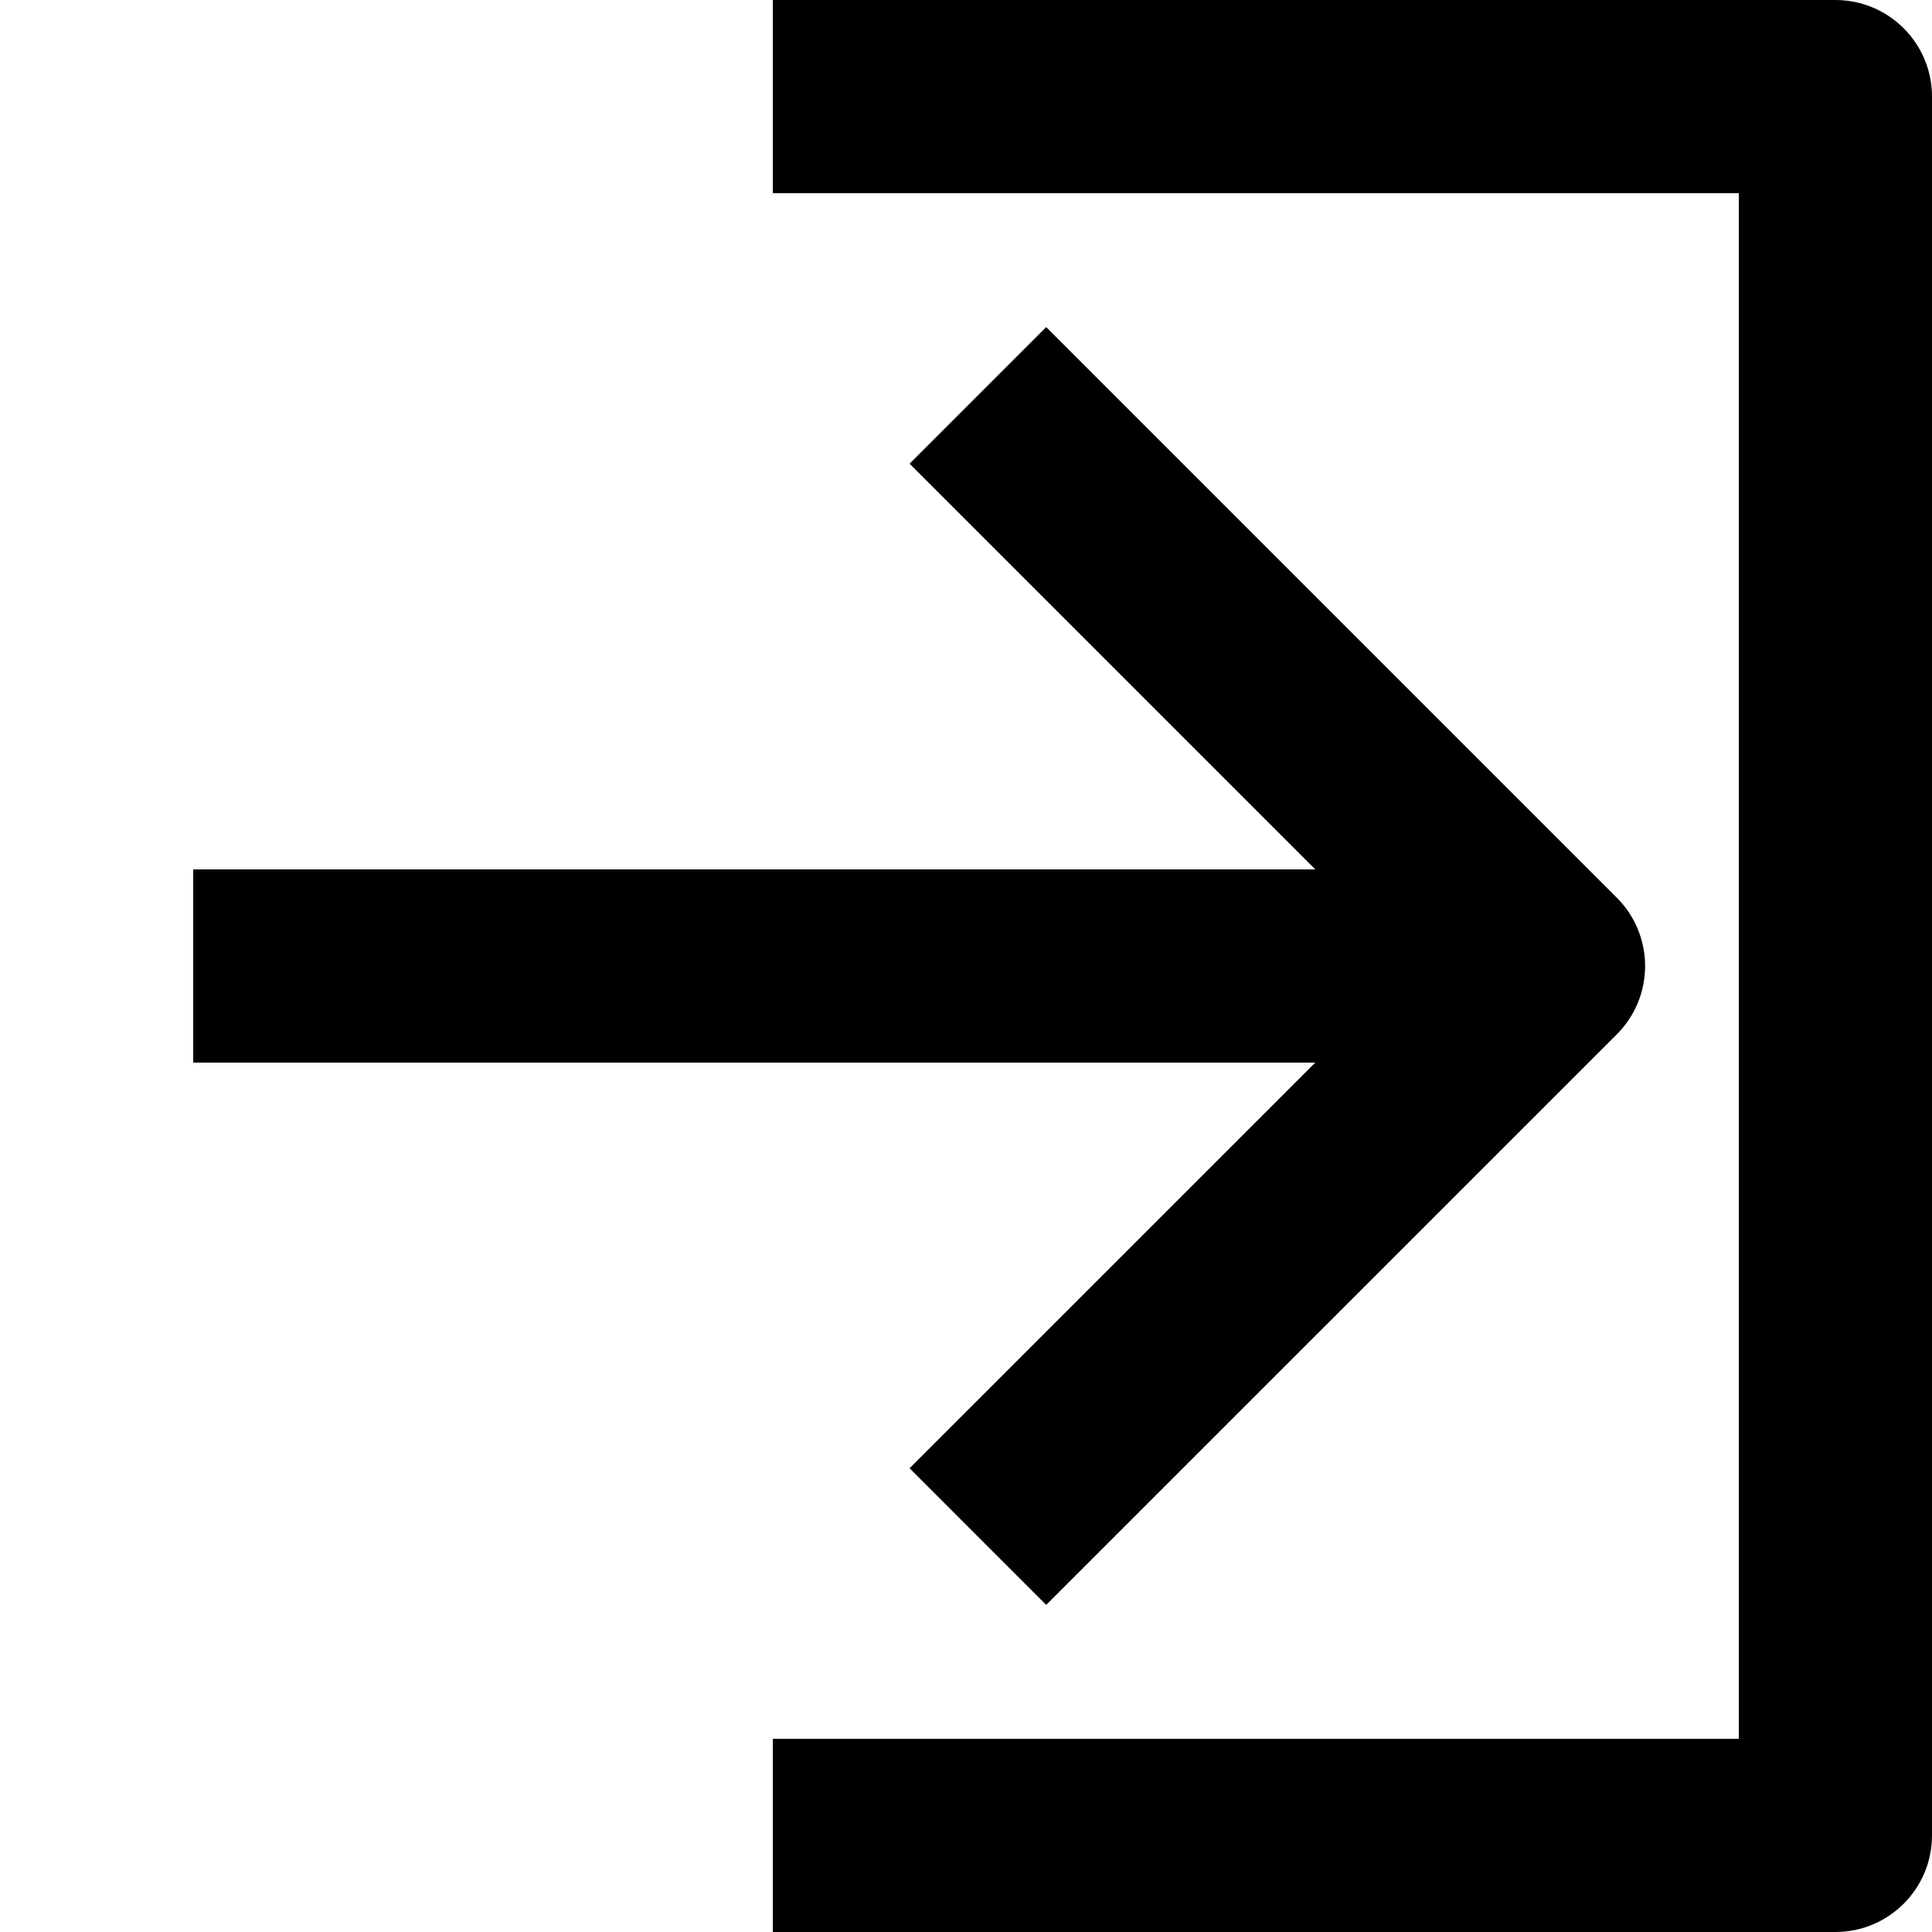
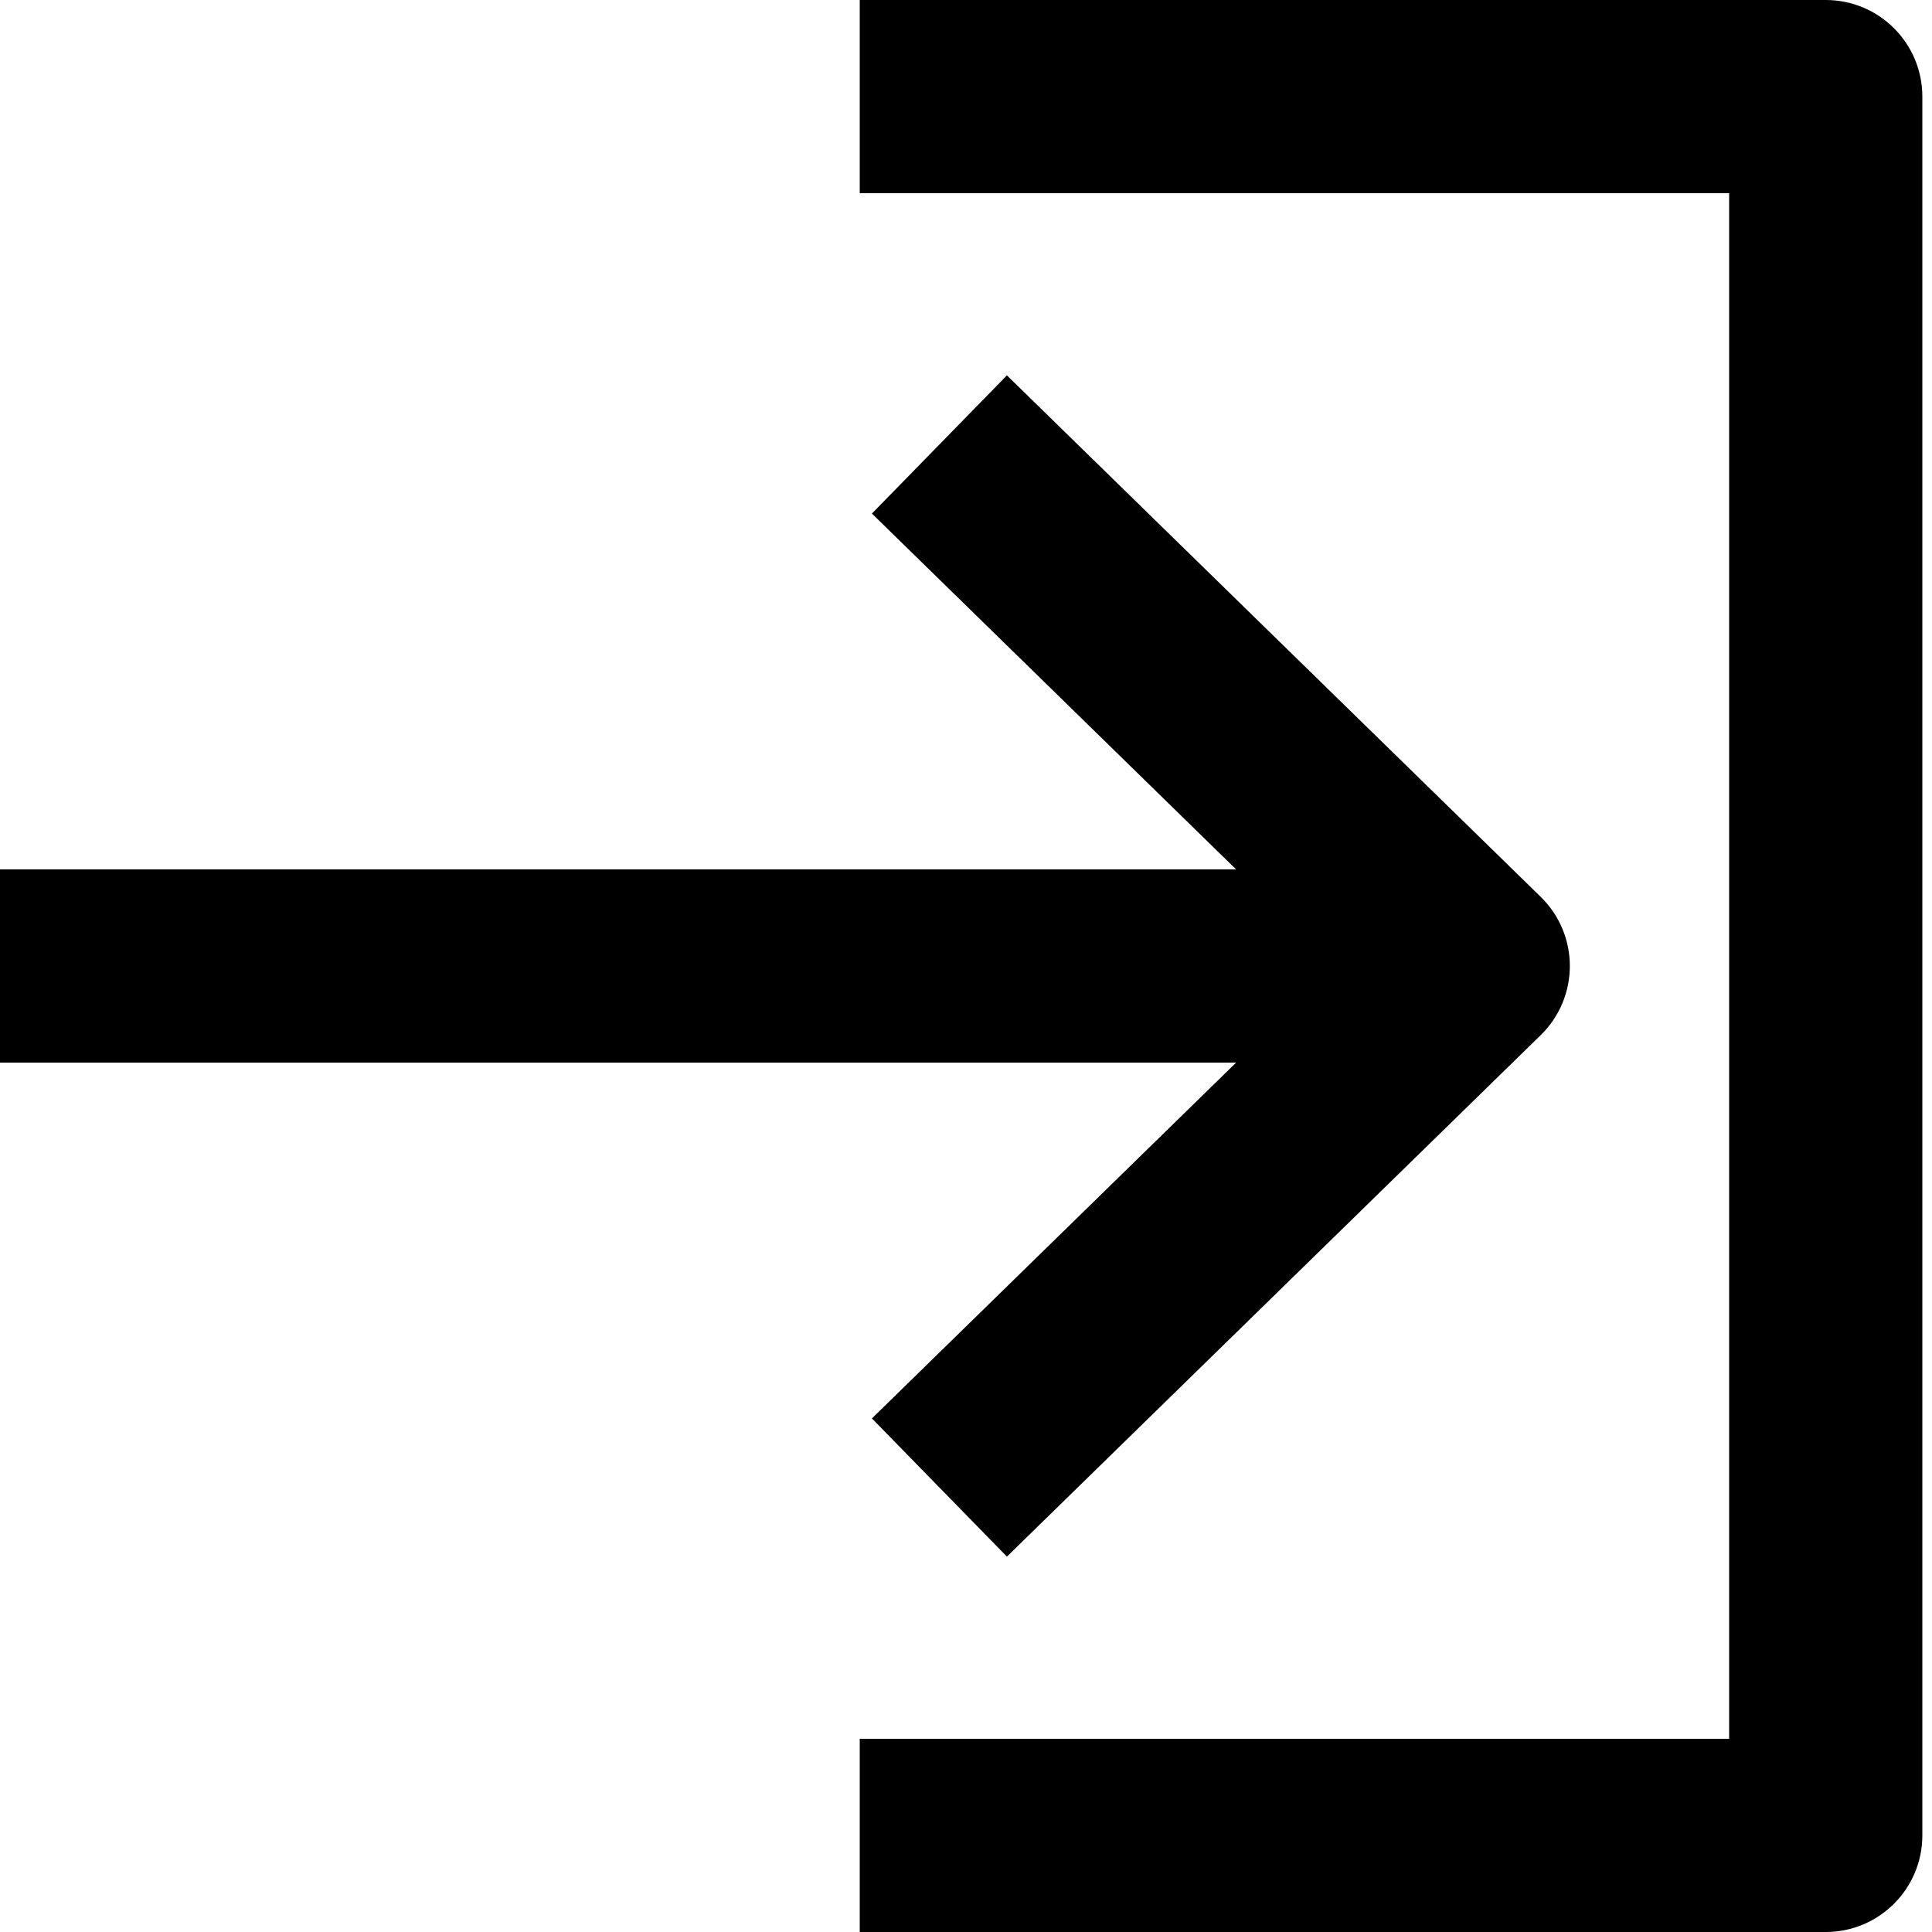
<svg xmlns="http://www.w3.org/2000/svg" version="1.1" x="0px" y="0px" width="100px" height="100px" viewBox="0 0 100 100" enable-background="new 0 0 100 100" xml:space="preserve">
  <g id="Layer_3" display="none">
</g>
  <g id="Your_Icon">
</g>
  <g id="Layer_4">
-     <path d="M95,100H40V90h50V10H40V0h55c2.762,0,5,2.239,5,5v90C100,97.761,97.762,100,95,100z" />
-     <path d="M54.151,83.069l-7.071-7.072l26-25.997l-26-25.999l7.071-7.071l29.535,29.535c0.938,0.938,1.465,2.209,1.465,3.536   s-0.527,2.598-1.465,3.536L54.151,83.069z" />
-     <rect x="10" y="45.001" width="70" height="10" />
+     <path d="M94.5,100h-50V90h45V10h-45V0h50c2.762,0,5,2.239,5,5v90C99.5,97.761,97.262,100,94.5,100z" />
+     <path d="M79.749,46.423L52.118,19.429l-6.988,7.153L63.981,45H0v10h63.981L45.13,73.417l6.988,7.153l27.631-26.994   c0.963-0.941,1.506-2.23,1.506-3.577S80.712,47.364,79.749,46.423z" />
  </g>
</svg>
